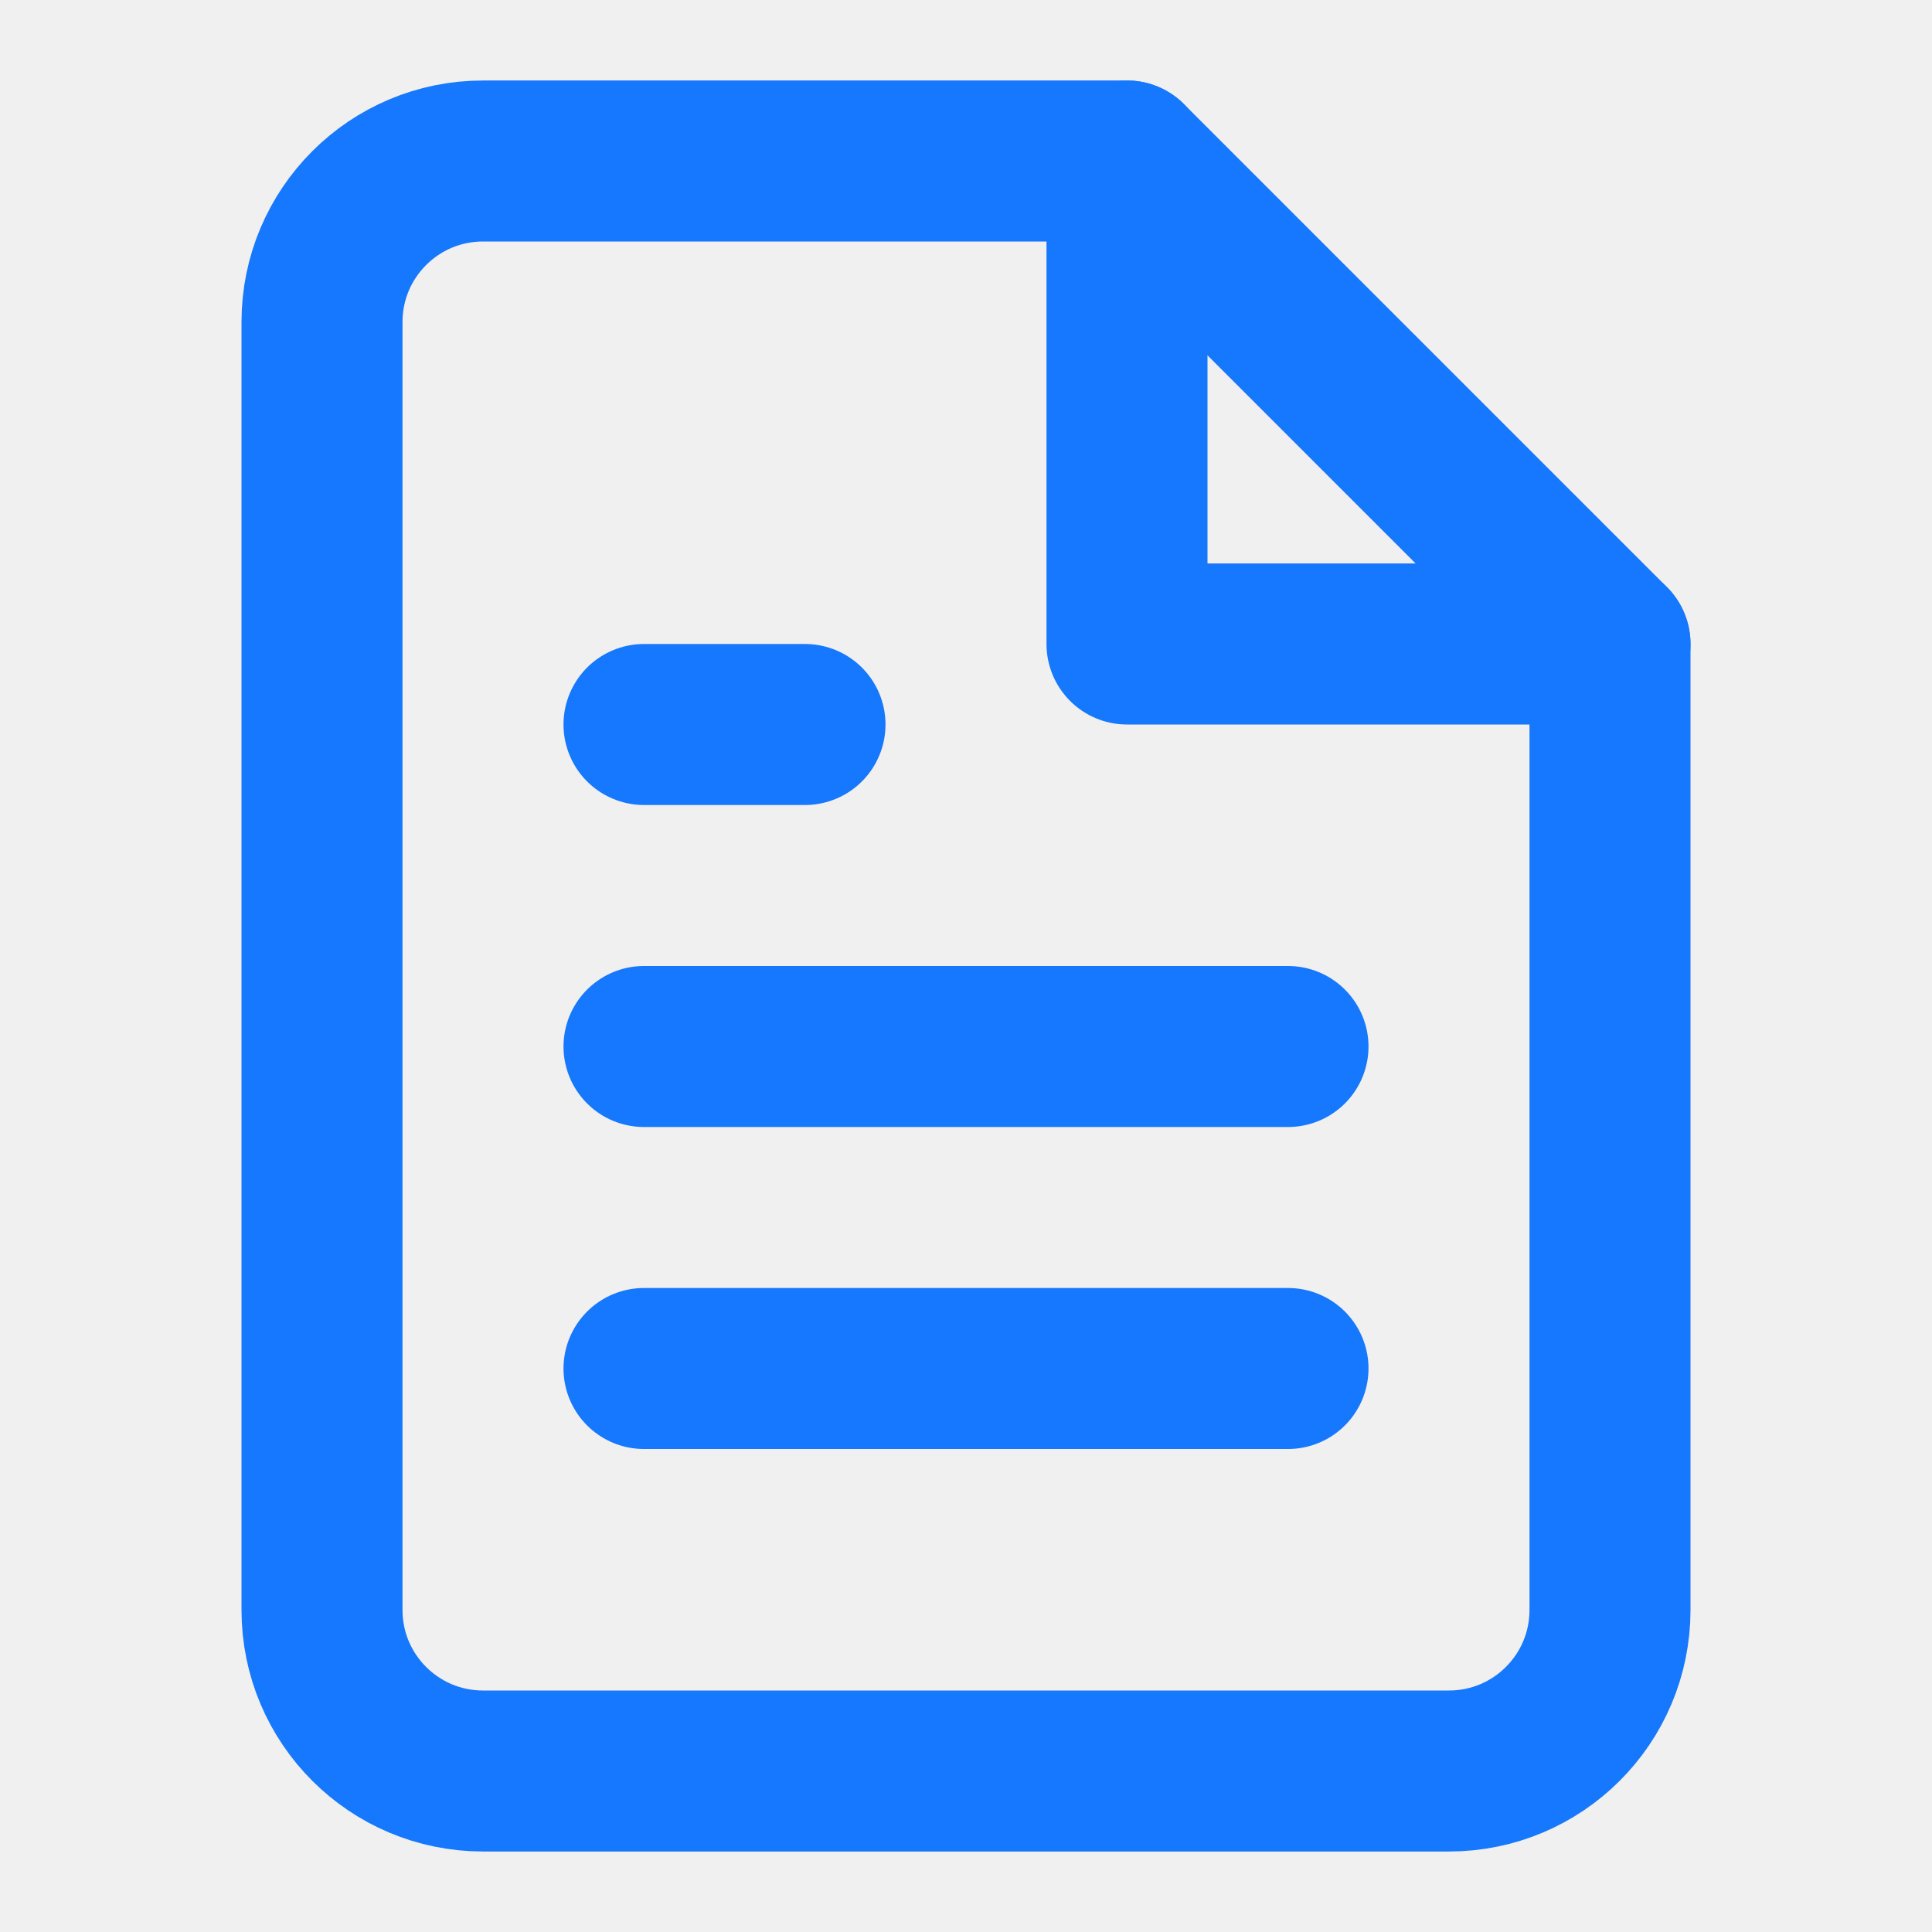
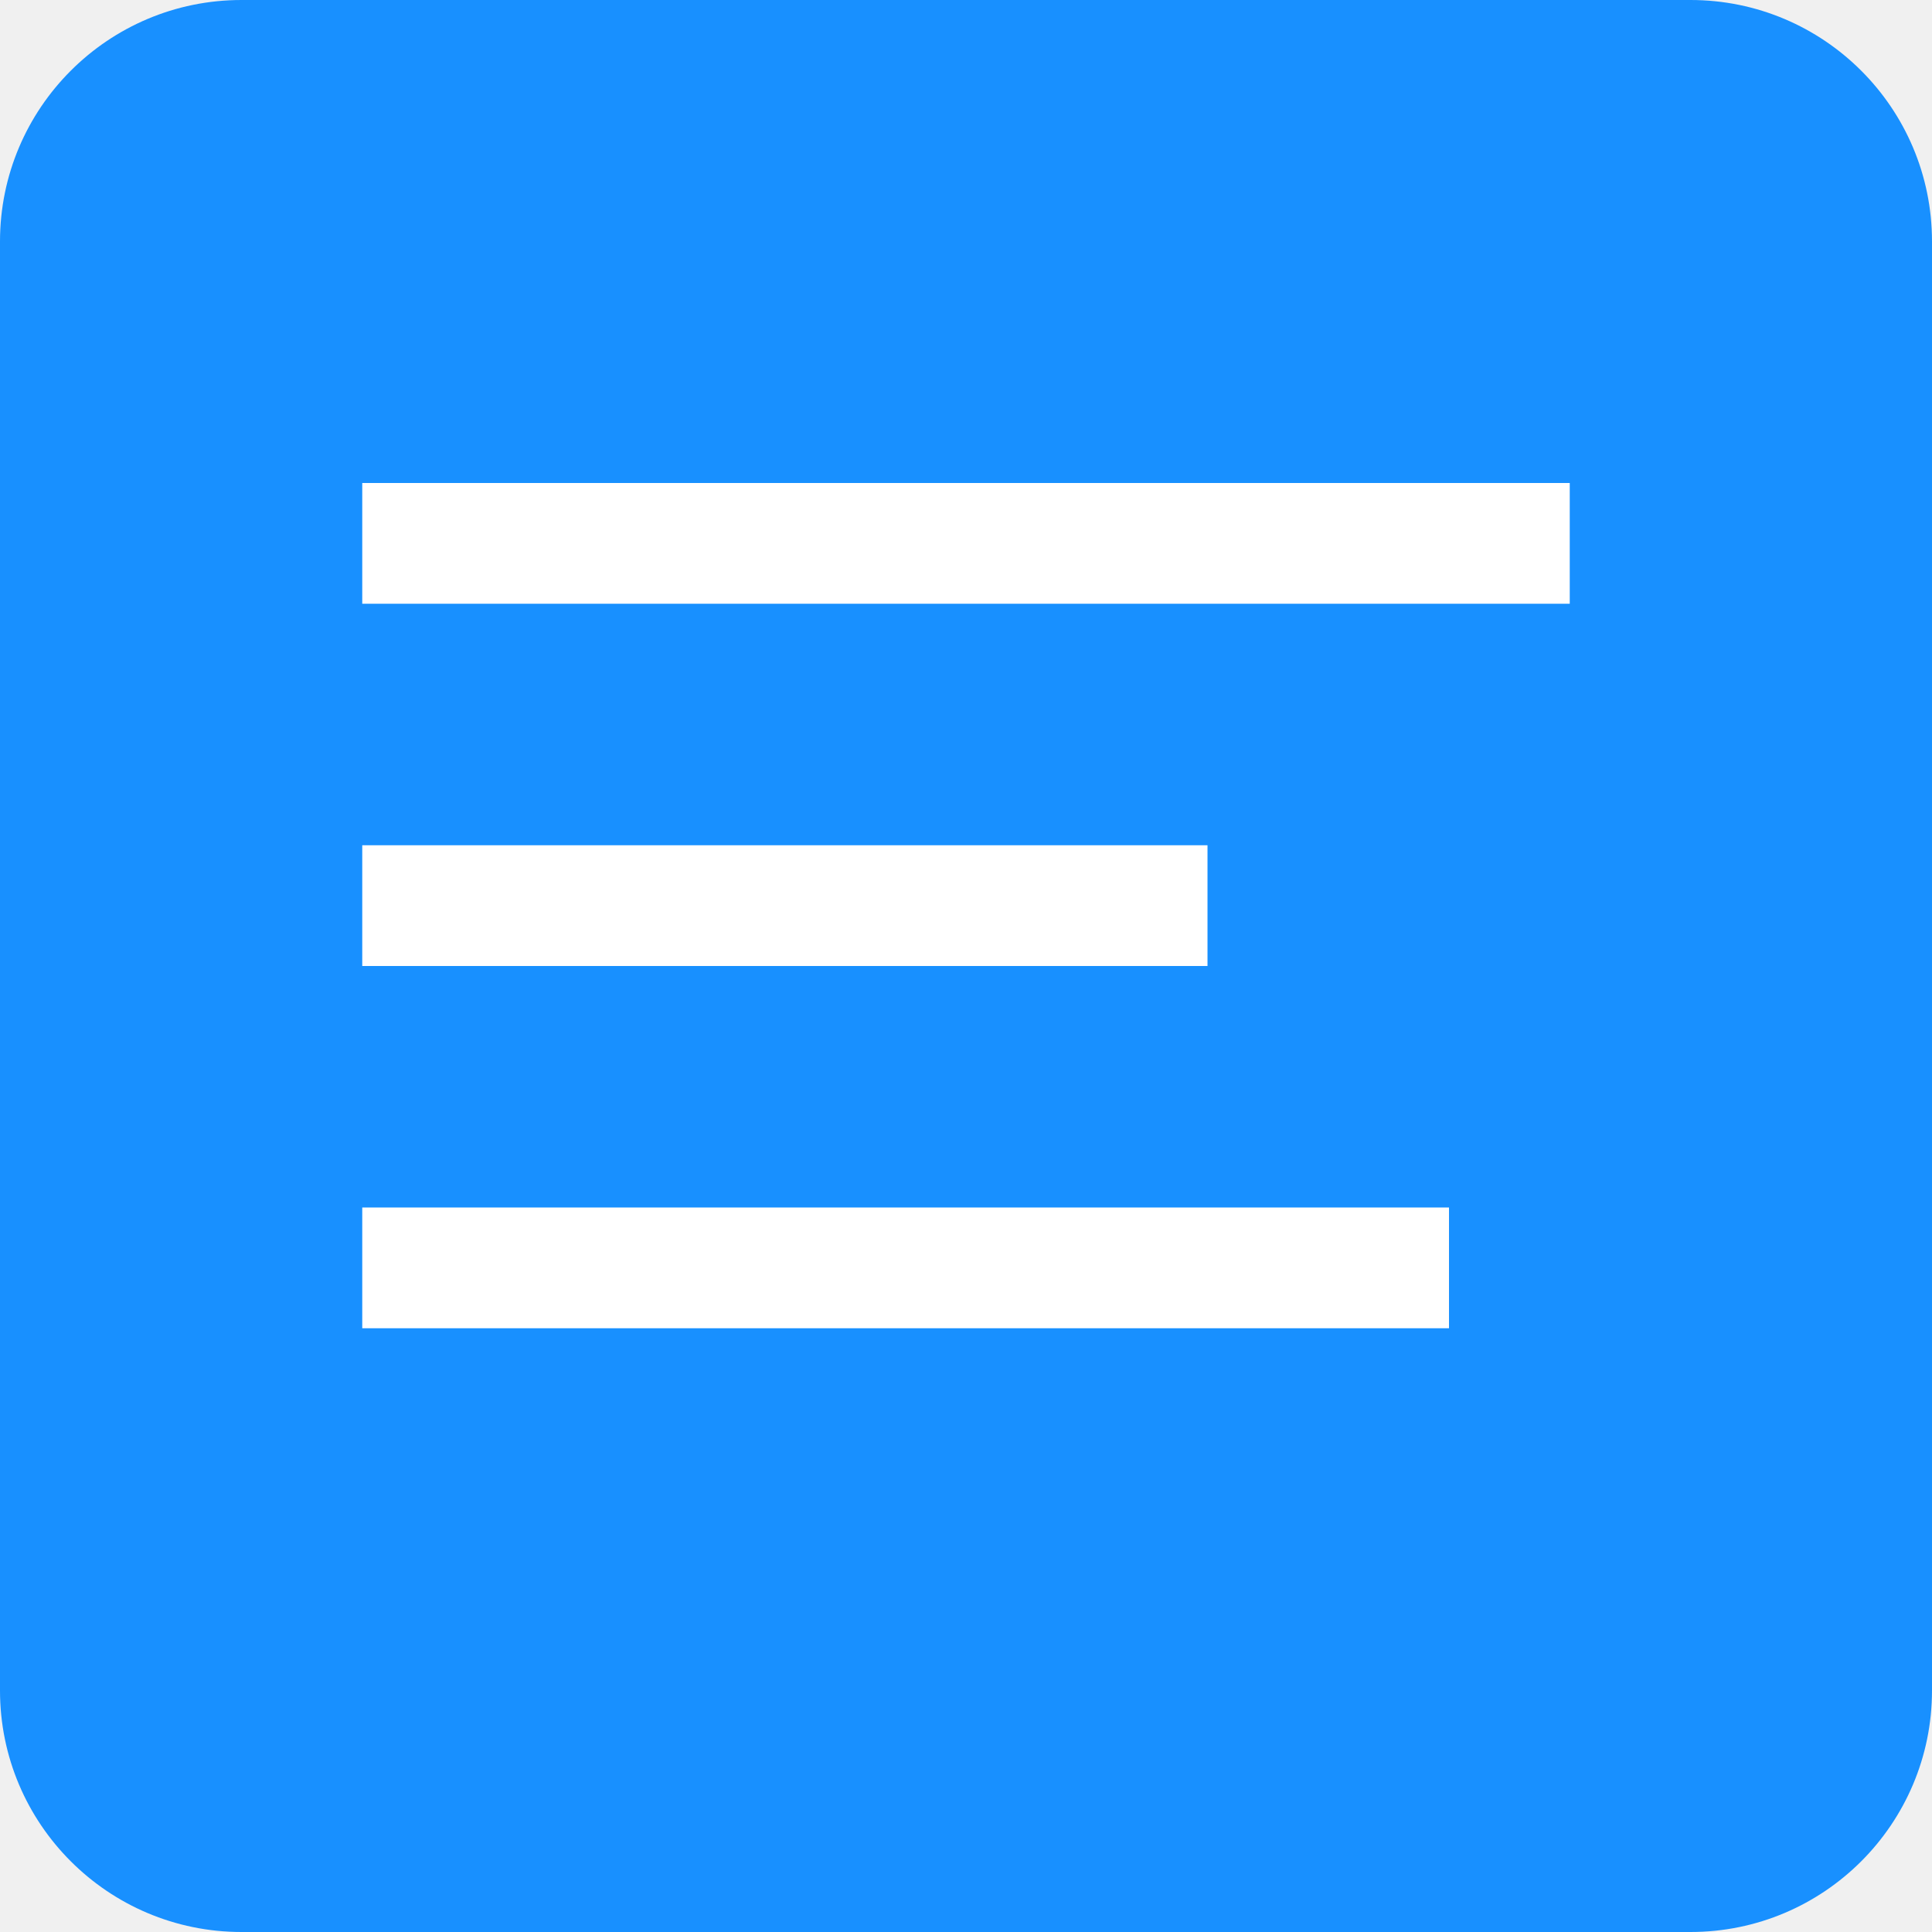
- <svg xmlns="http://www.w3.org/2000/svg" width="24" height="24" viewBox="0 0 24 24" fill="none" stroke="#1677ff" stroke-width="2" stroke-linecap="round" stroke-linejoin="round" class="feather feather-file-text">
-   <path d="M14 2H6a2 2 0 0 0-2 2v16a2 2 0 0 0 2 2h12a2 2 0 0 0 2-2V8z" />
-   <polyline points="14 2 14 8 20 8" />
-   <line x1="16" y1="13" x2="8" y2="13" />
-   <line x1="16" y1="17" x2="8" y2="17" />
-   <polyline points="10 9 9 9 8 9" />
+ <svg xmlns="http://www.w3.org/2000/svg" width="32px" height="32px" viewBox="0 0 32 32" version="1.1">
+   <g stroke="none" stroke-width="1" fill="none" fill-rule="evenodd">
+     <rect fill="#1890FF" x="0" y="0" width="32" height="32" rx="4" />
+     <path d="M6,8 L26,8 L26,10 L6,10 L6,8 Z M6,14 L20,14 L20,16 L6,16 L6,14 Z M6,20 L24,20 L24,22 L6,22 L6,20 Z" fill="#FFFFFF" />
+   </g>
</svg>
